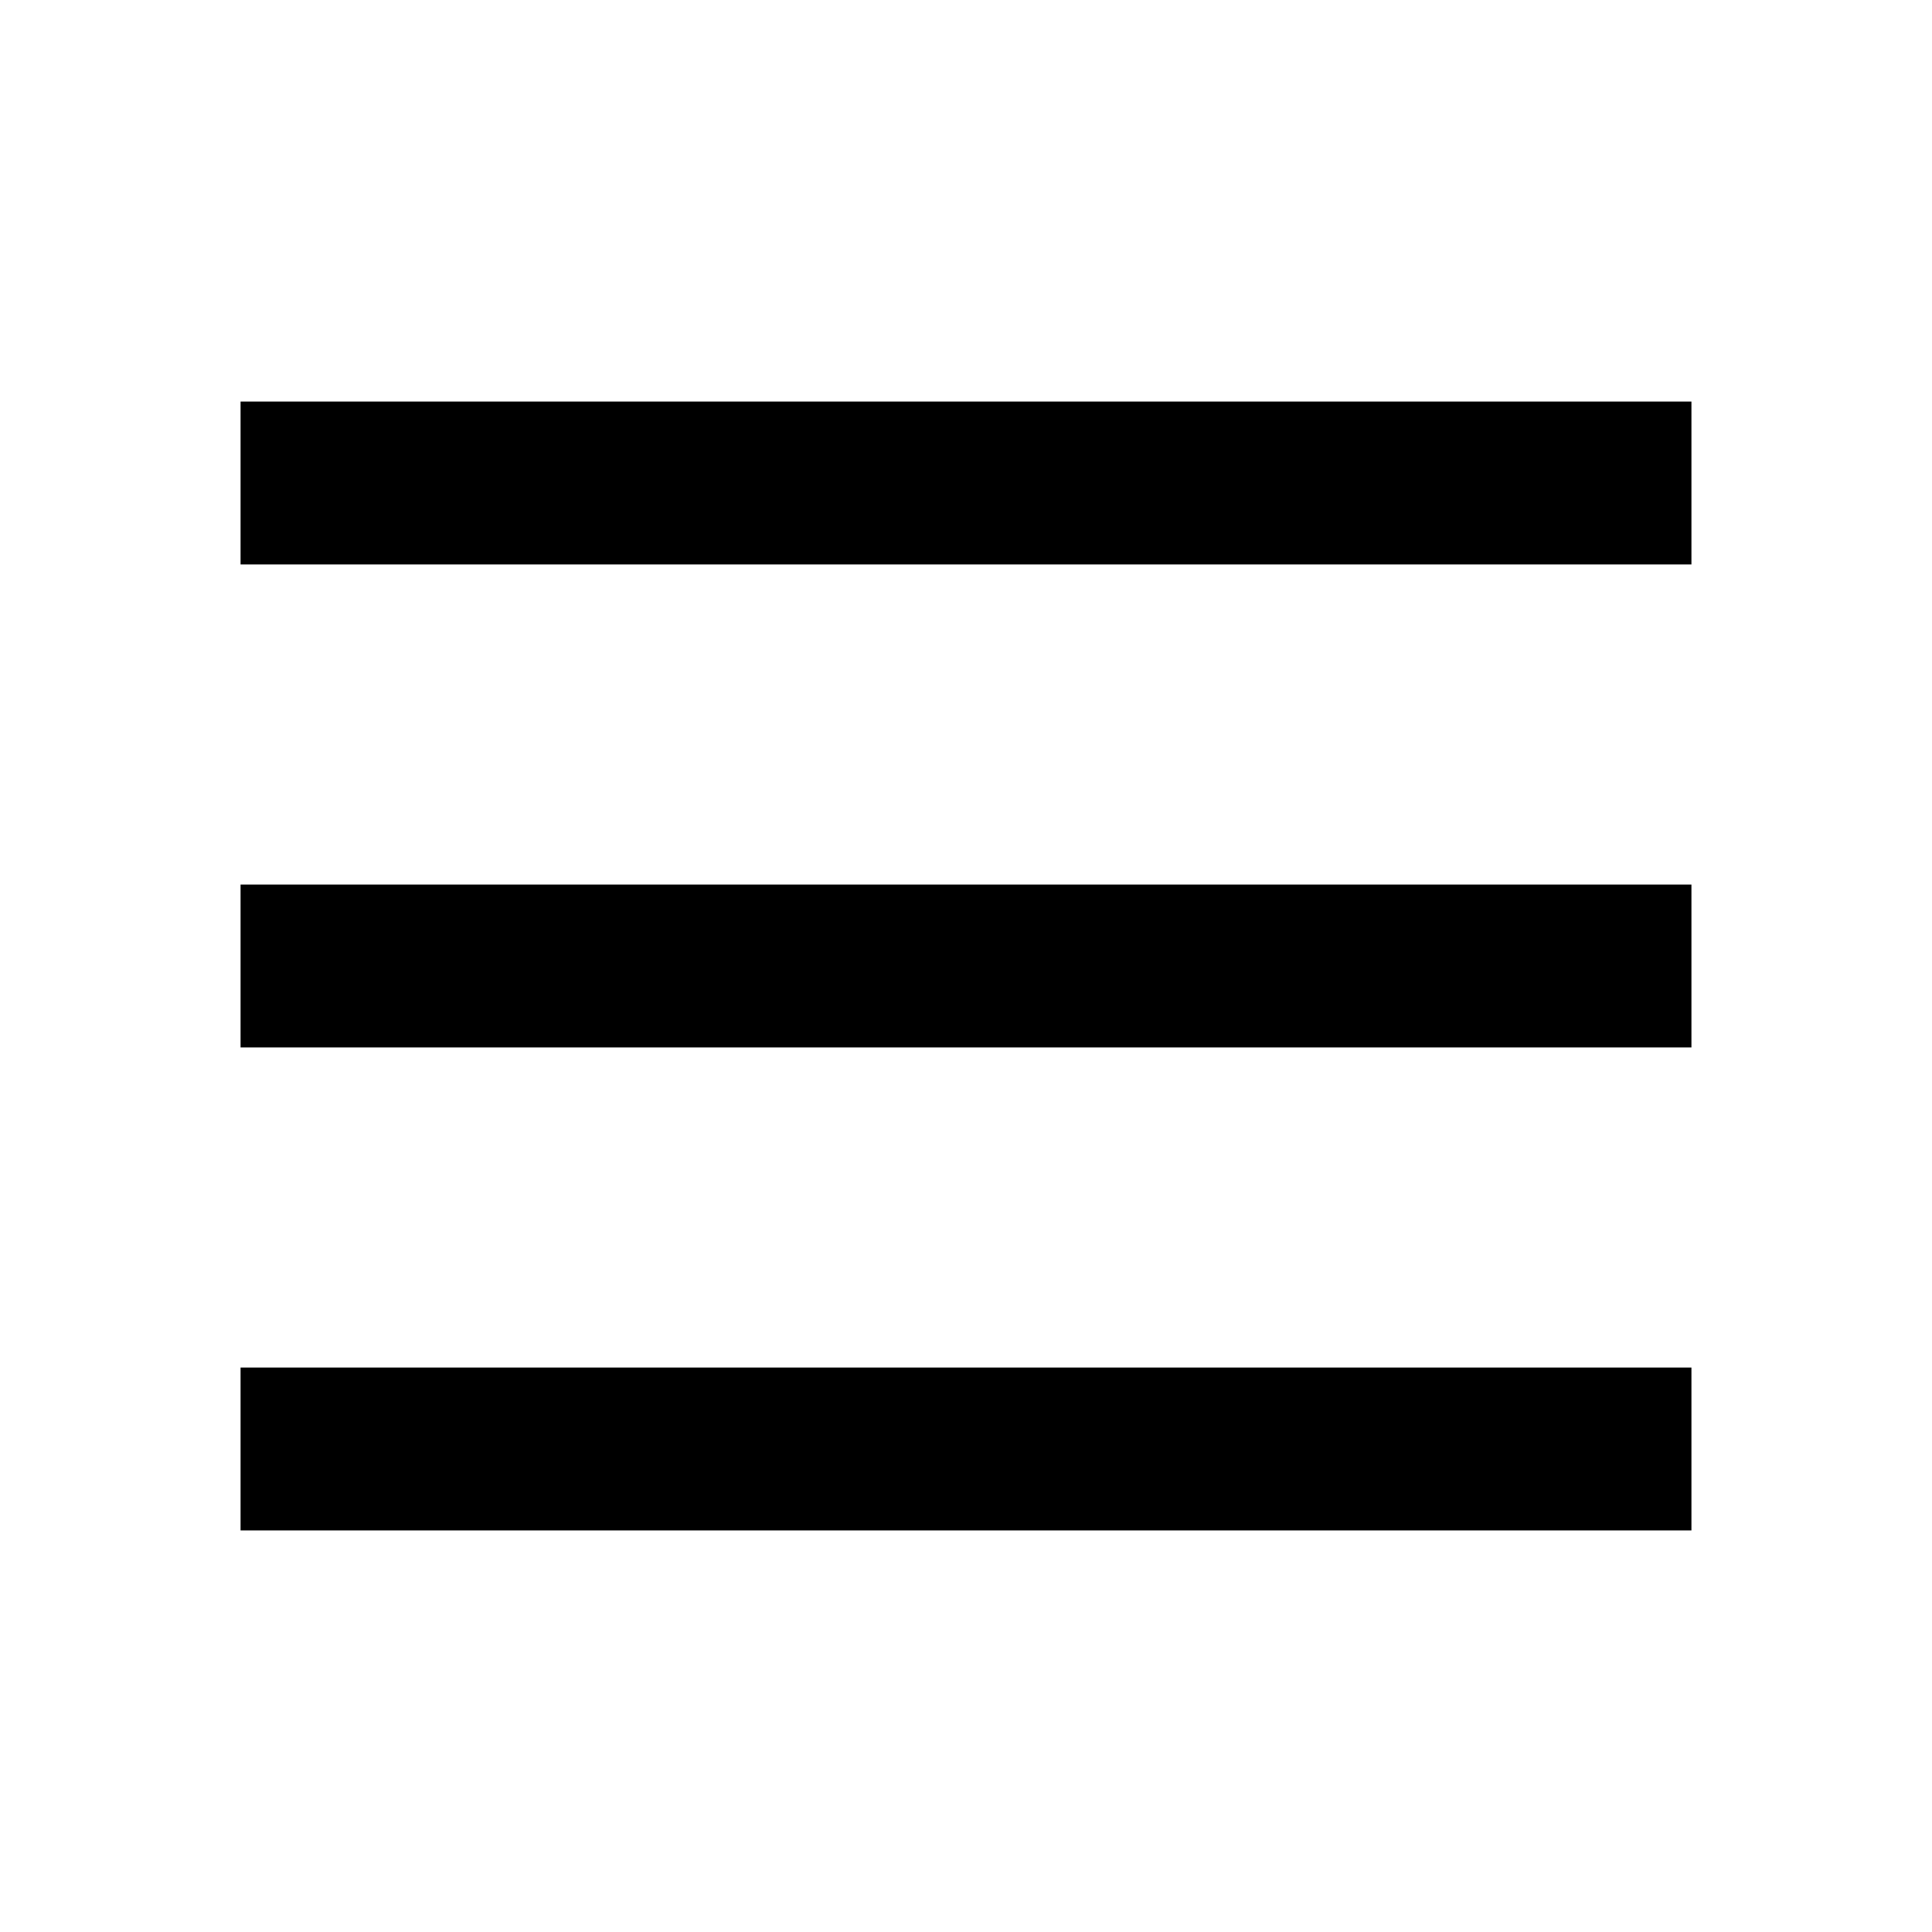
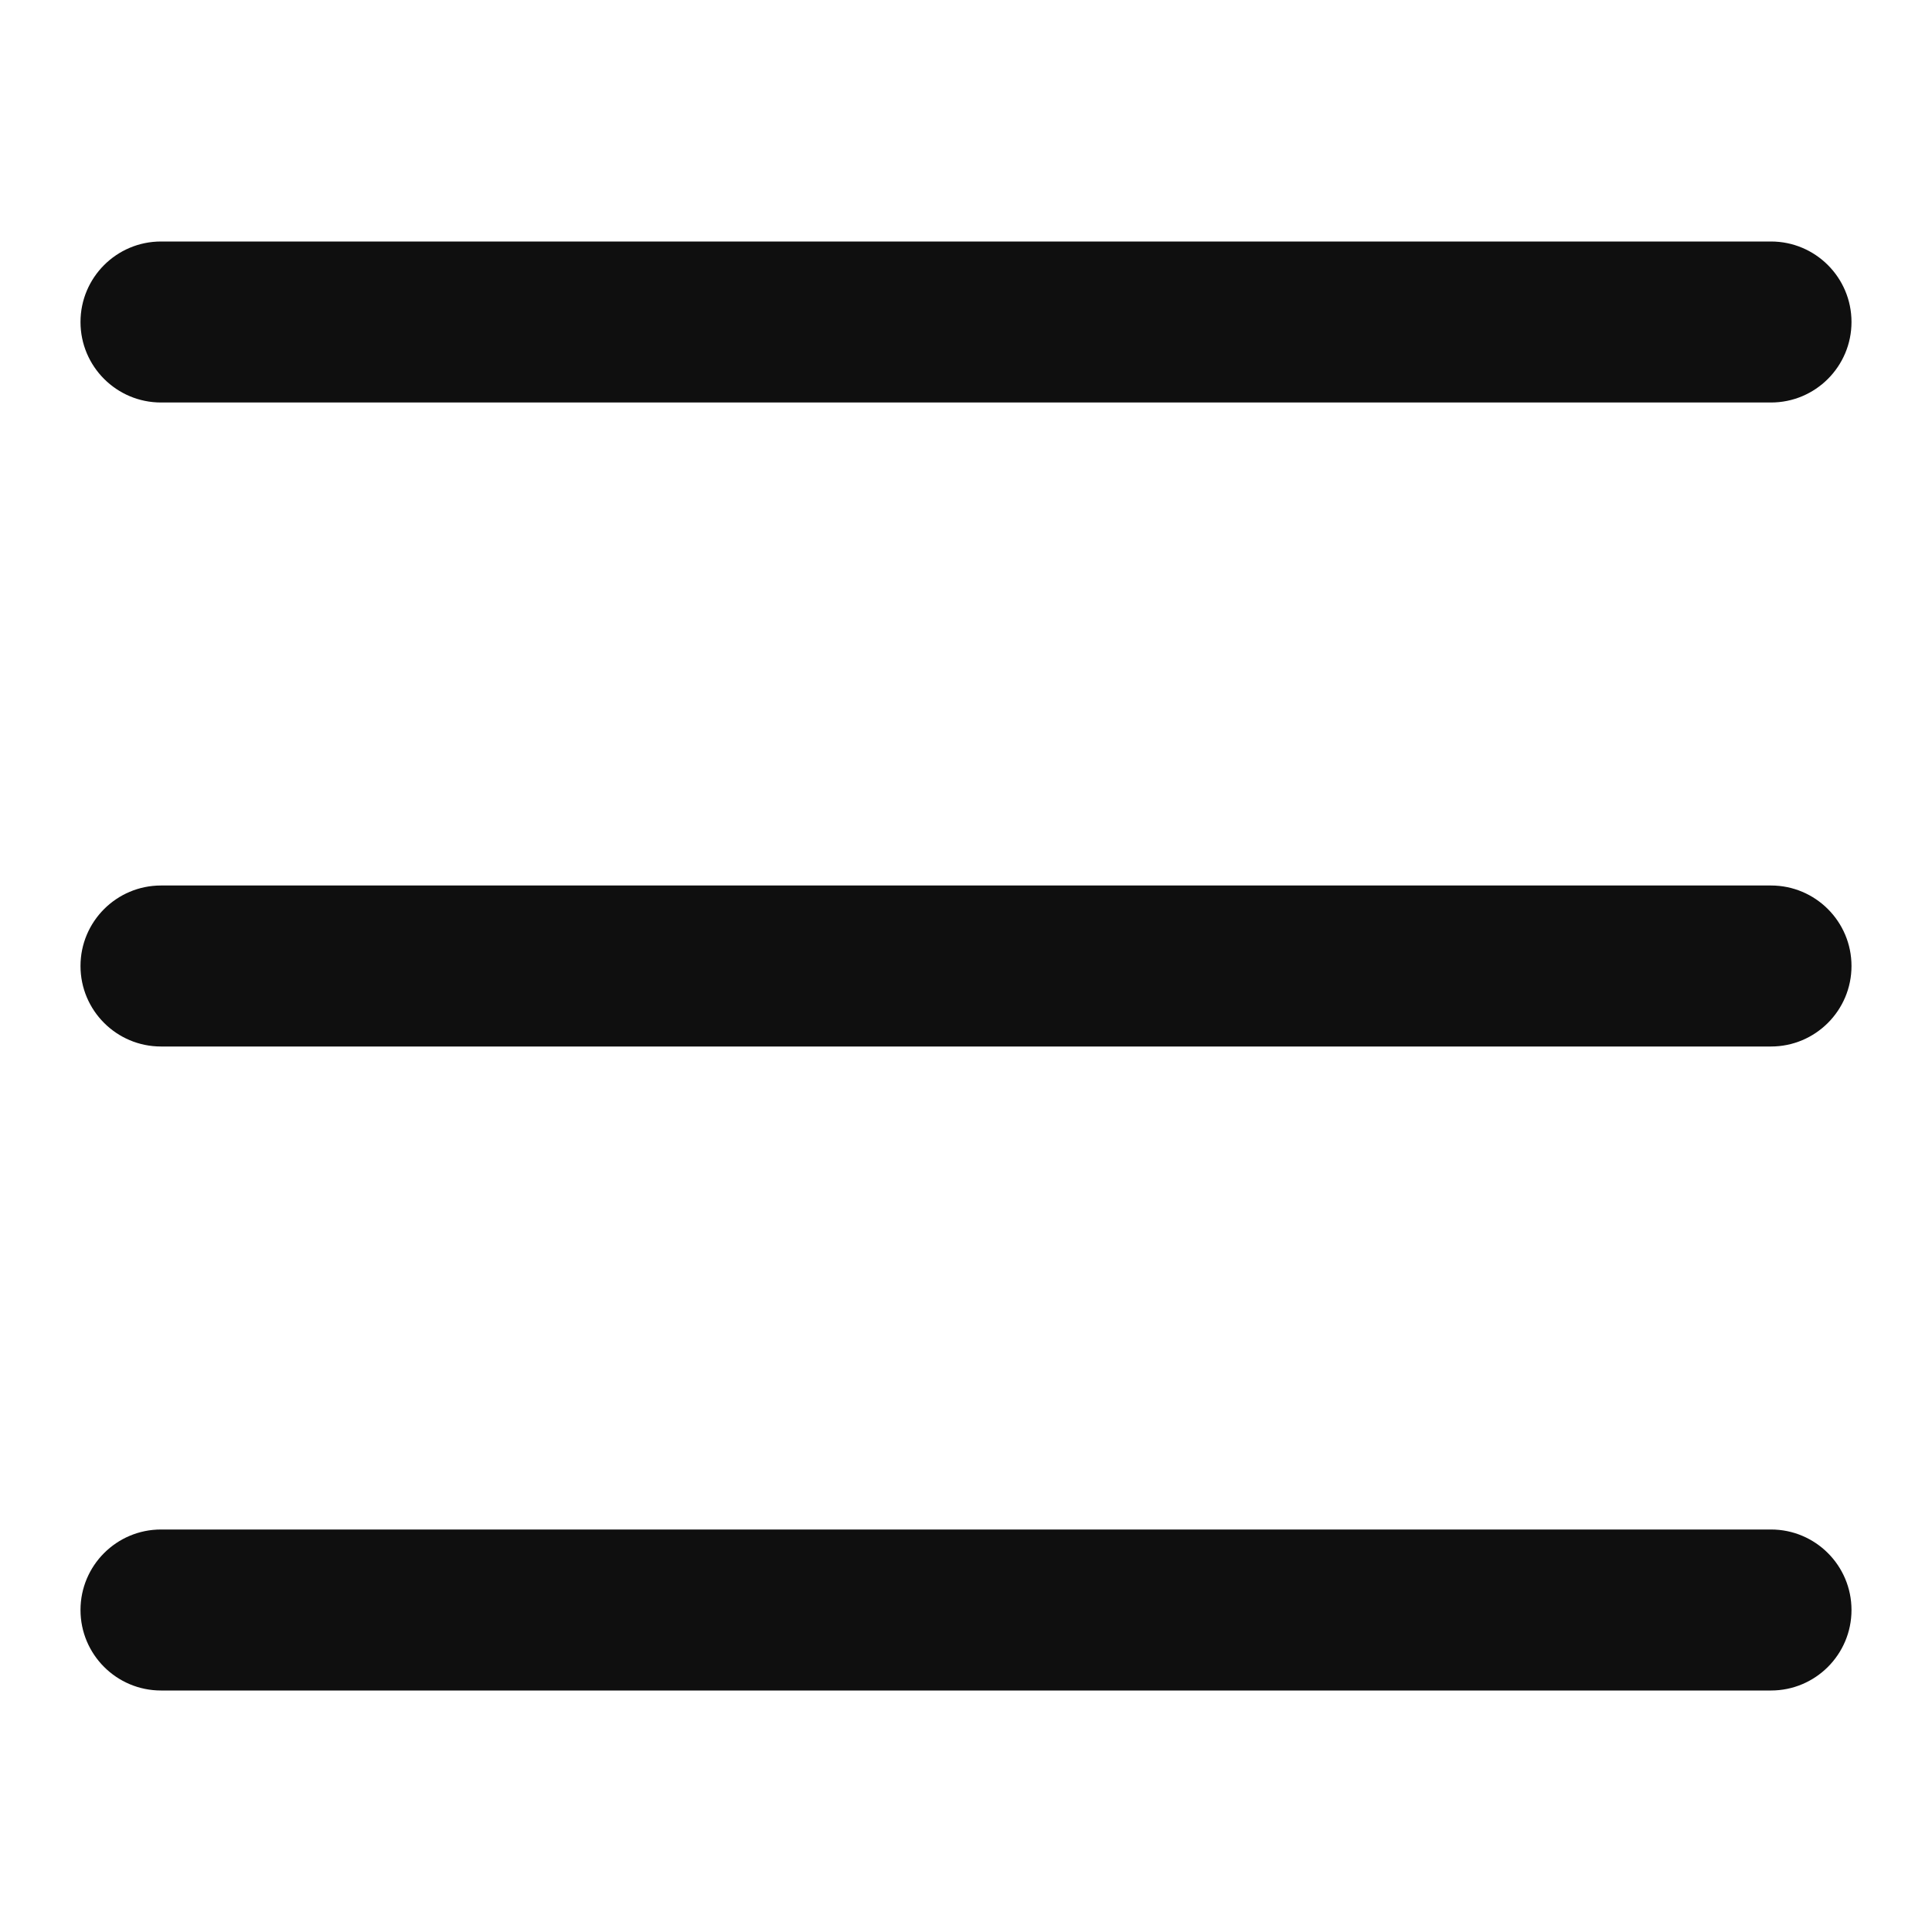
- <svg xmlns="http://www.w3.org/2000/svg" width="800px" height="800px" viewBox="0 0 1024 1024" class="icon" version="1.1" fill="#000000" stroke="#000000">
-   <g id="SVGRepo_bgCarrier" stroke-width="0" />
-   <g id="SVGRepo_tracerCarrier" stroke-linecap="round" stroke-linejoin="round" />
-   <g id="SVGRepo_iconCarrier">
-     <path d="M128 469.333h768v85.333H128zM128 213.333h768v85.333H128zM128 725.333h768v85.333H128z" fill="#000000" />
-   </g>
+ <svg xmlns="http://www.w3.org/2000/svg" width="800px" height="800px" viewBox="0 0 24 24" fill="none">
+   <path d="M1 12C1 11.448 1.448 11 2 11H22C22.552 11 23 11.448 23 12C23 12.552 22.552 13 22 13H2C1.448 13 1 12.552 1 12Z" fill="#0F0F0F" />
+   <path d="M1 4C1 3.448 1.448 3 2 3H22C22.552 3 23 3.448 23 4C23 4.552 22.552 5 22 5H2C1.448 5 1 4.552 1 4Z" fill="#0F0F0F" />
+   <path d="M1 20C1 19.448 1.448 19 2 19H22C22.552 19 23 19.448 23 20C23 20.552 22.552 21 22 21H2C1.448 21 1 20.552 1 20Z" fill="#0F0F0F" />
</svg>
